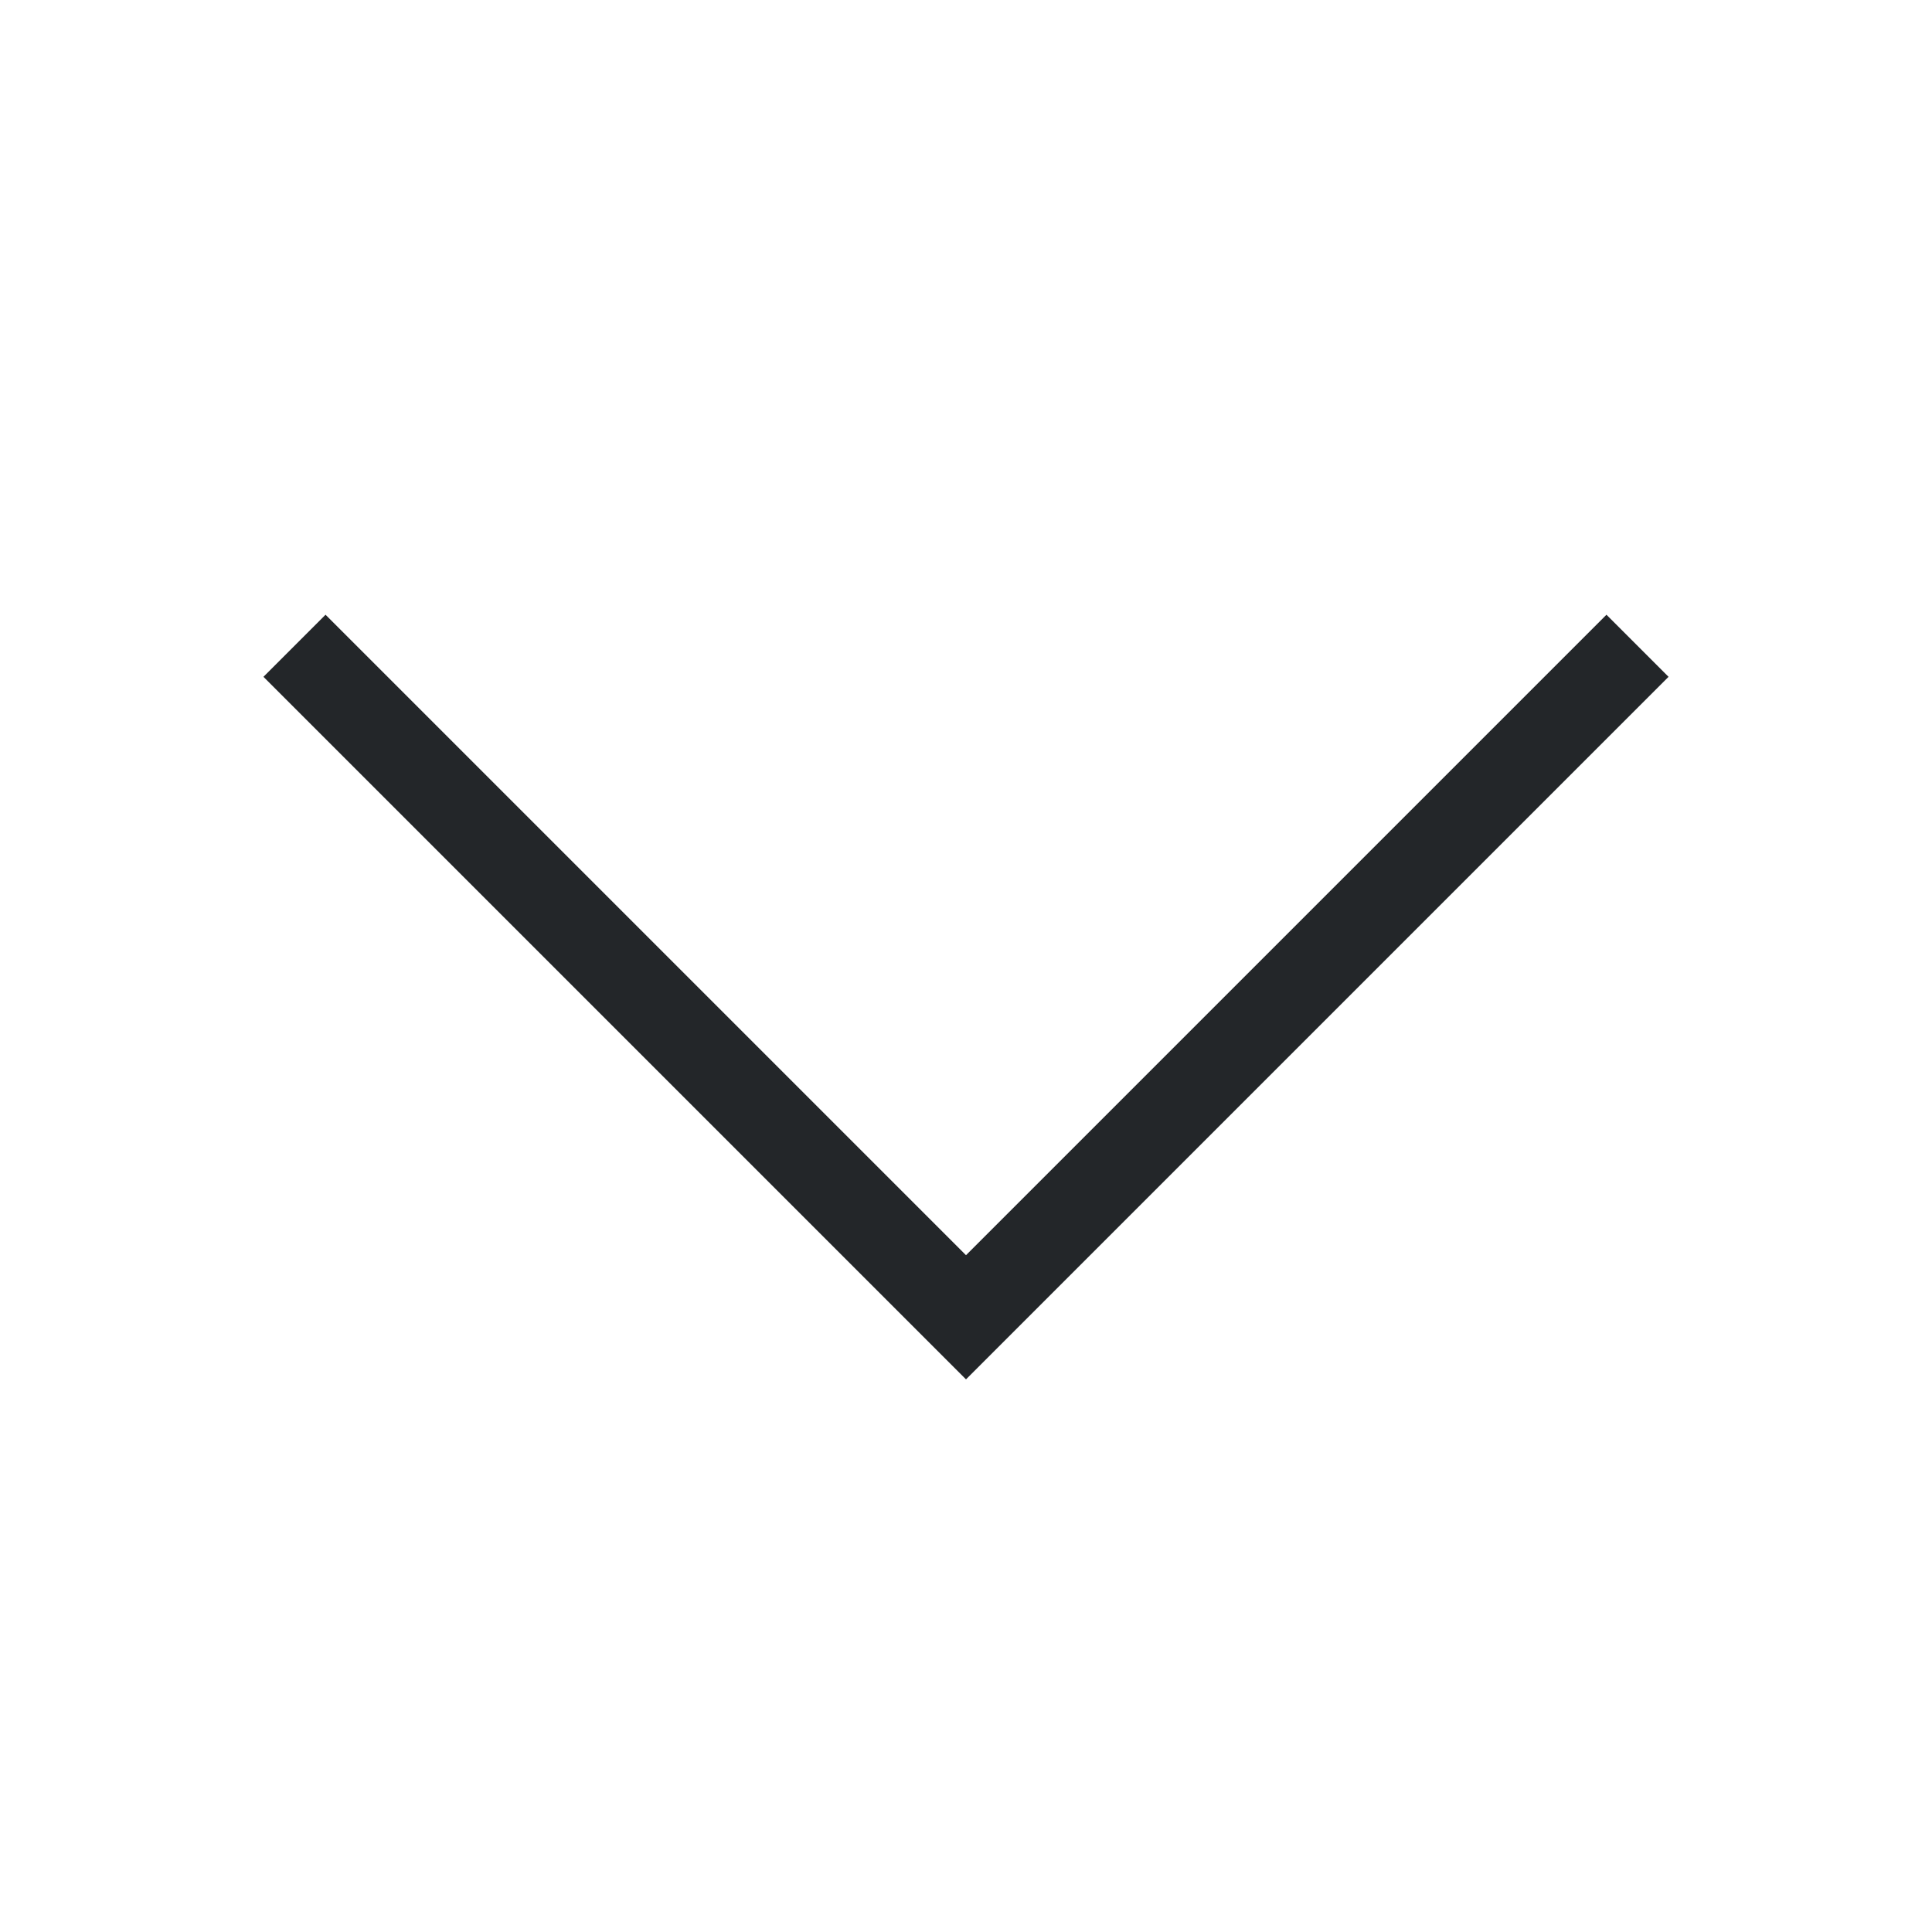
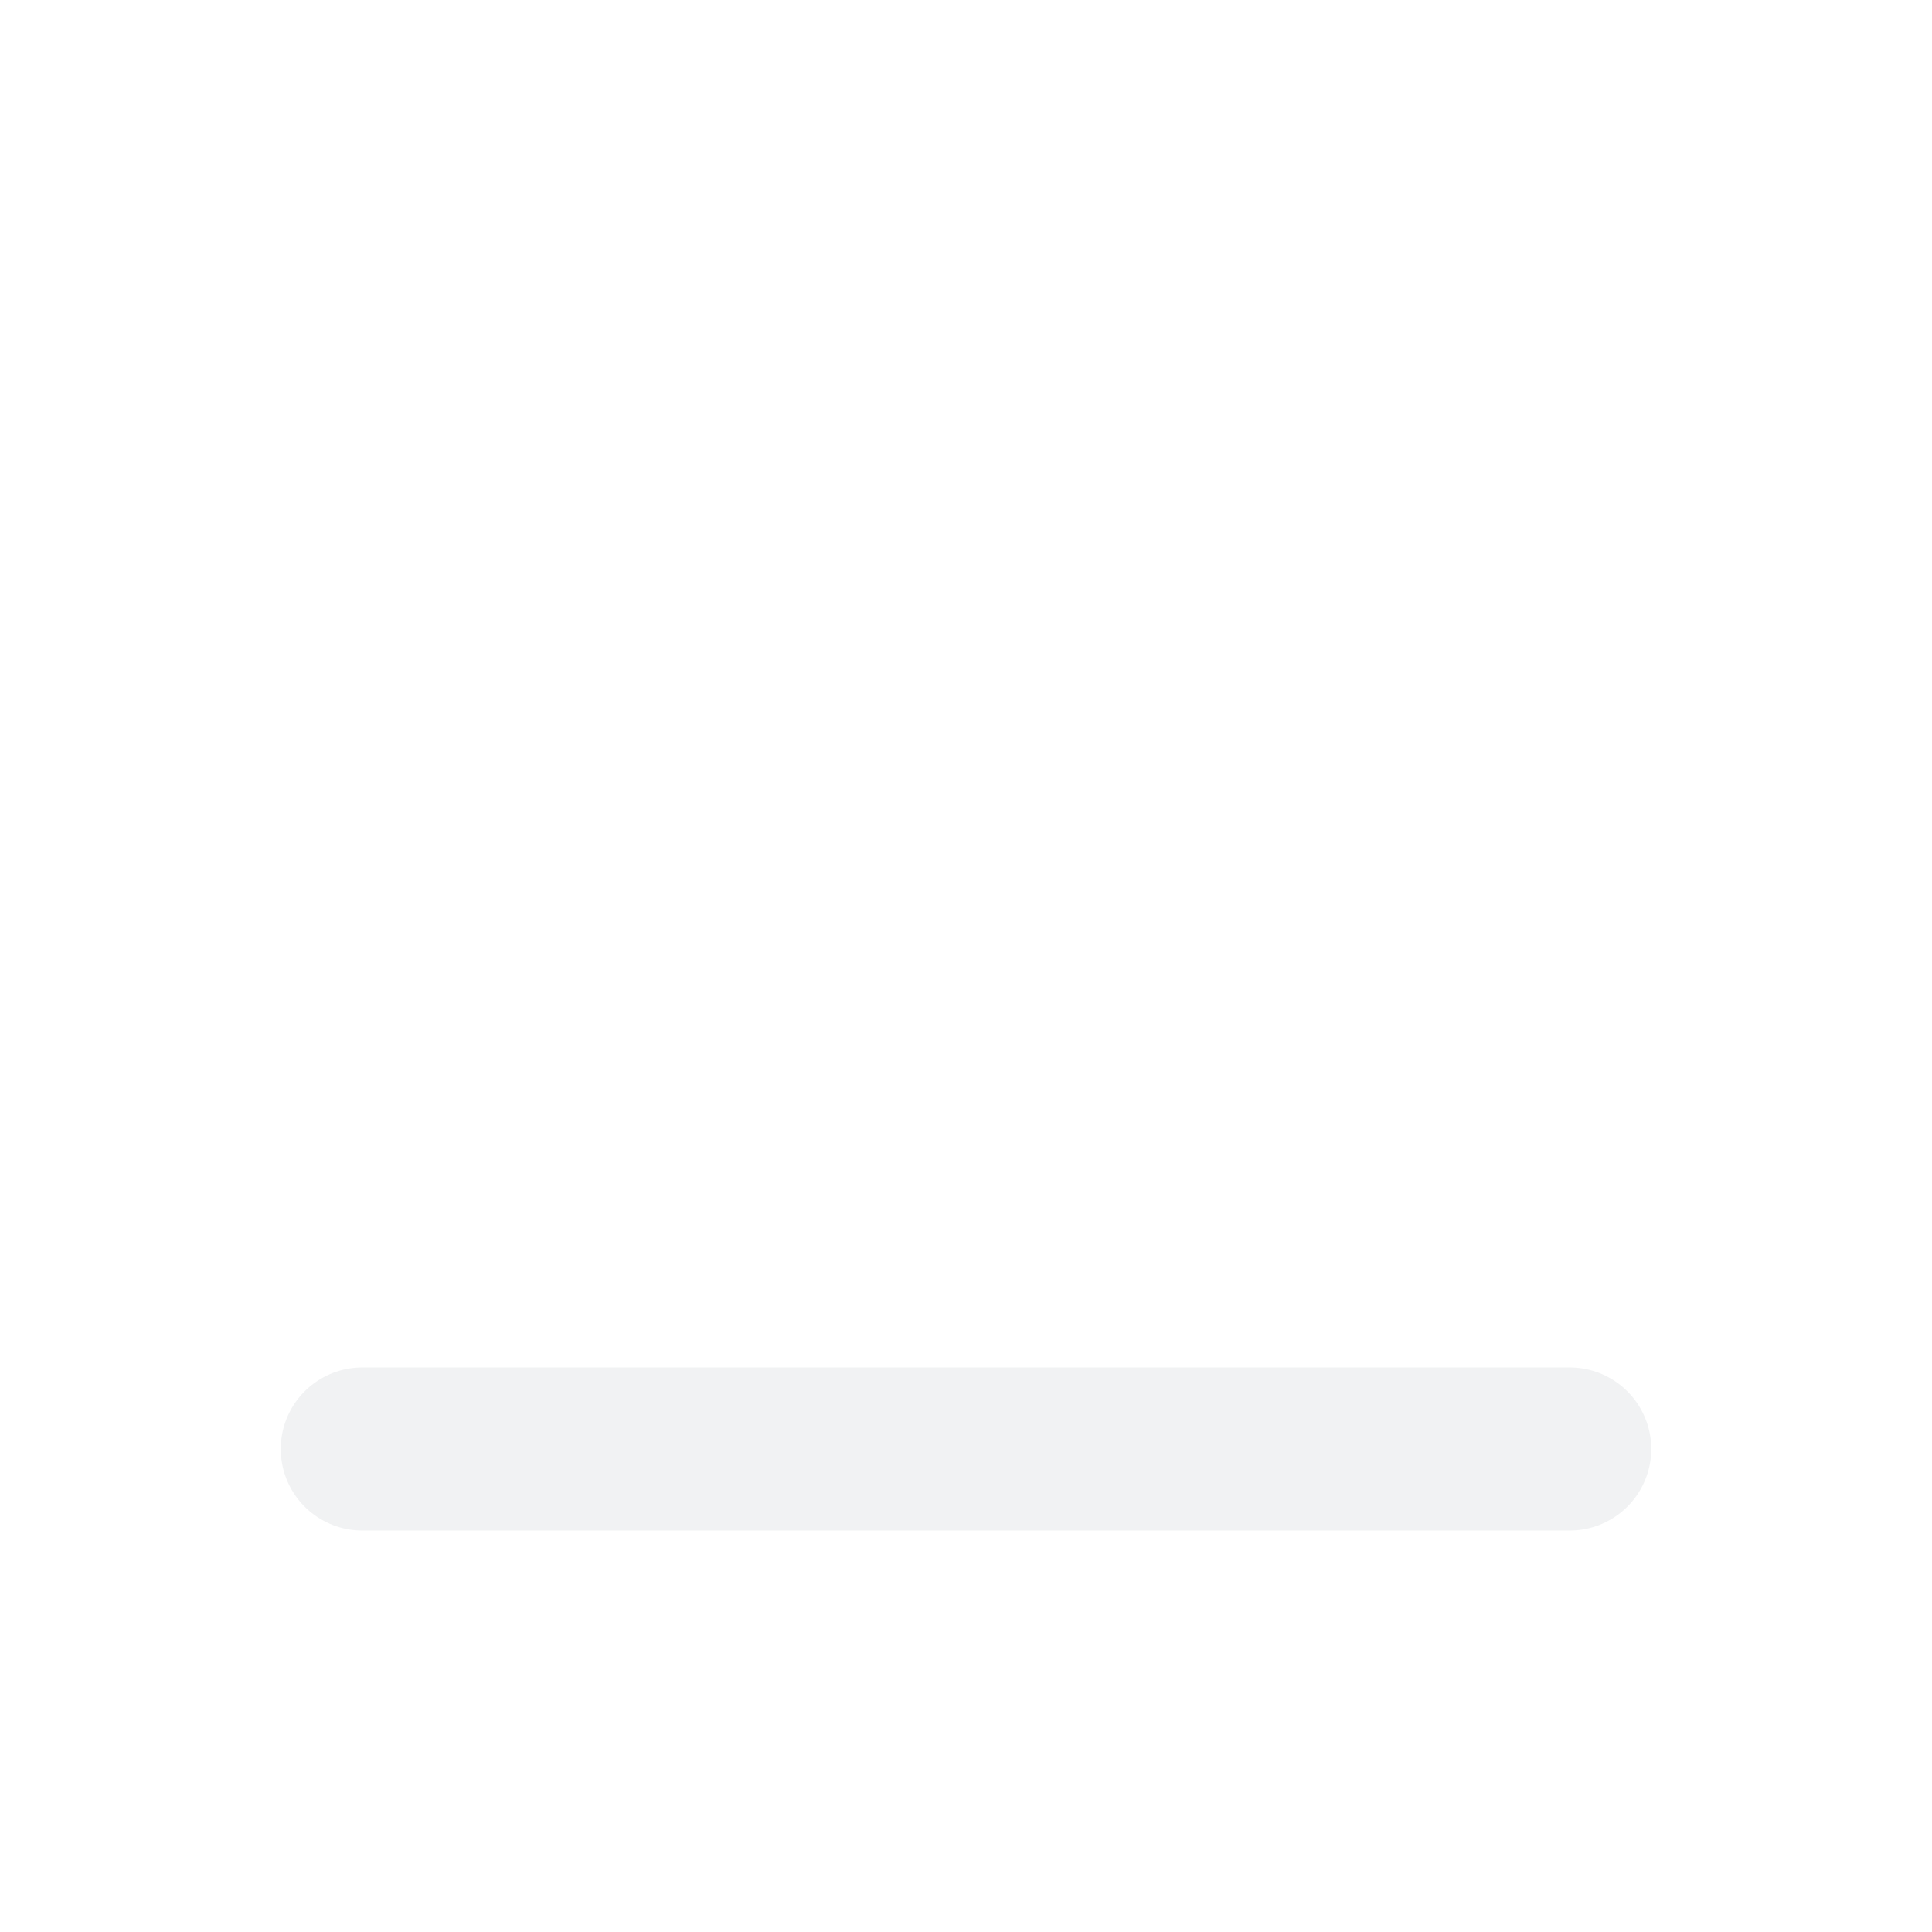
- <svg xmlns="http://www.w3.org/2000/svg" viewBox="0 0 22 22">
-   <defs id="defs3051">
-     <style type="text/css" id="current-color-scheme">
-       .ColorScheme-Text {
-         color:#232629;
-       }
-       </style>
-   </defs>
-   <path style="fill:currentColor;fill-opacity:1;stroke:none" d="m3.707 7l-.707.707 6.125 6.125 1.875 1.875 1.875-1.875 6.125-6.125-.707-.707-6.125 6.125-1.168 1.168-1.168-1.168-6.125-6.125" class="ColorScheme-Text" />
+ <svg xmlns="http://www.w3.org/2000/svg" width="16" height="16" viewBox="0 0 16 16">
+   <style>.ColorScheme-Text { color: #f1f2f3; }</style>
+   <path class="ColorScheme-Text" d="M3 12H13" fill="none" stroke="currentColor" stroke-width="1.35" stroke-linecap="round" stroke-linejoin="round" />
</svg>
